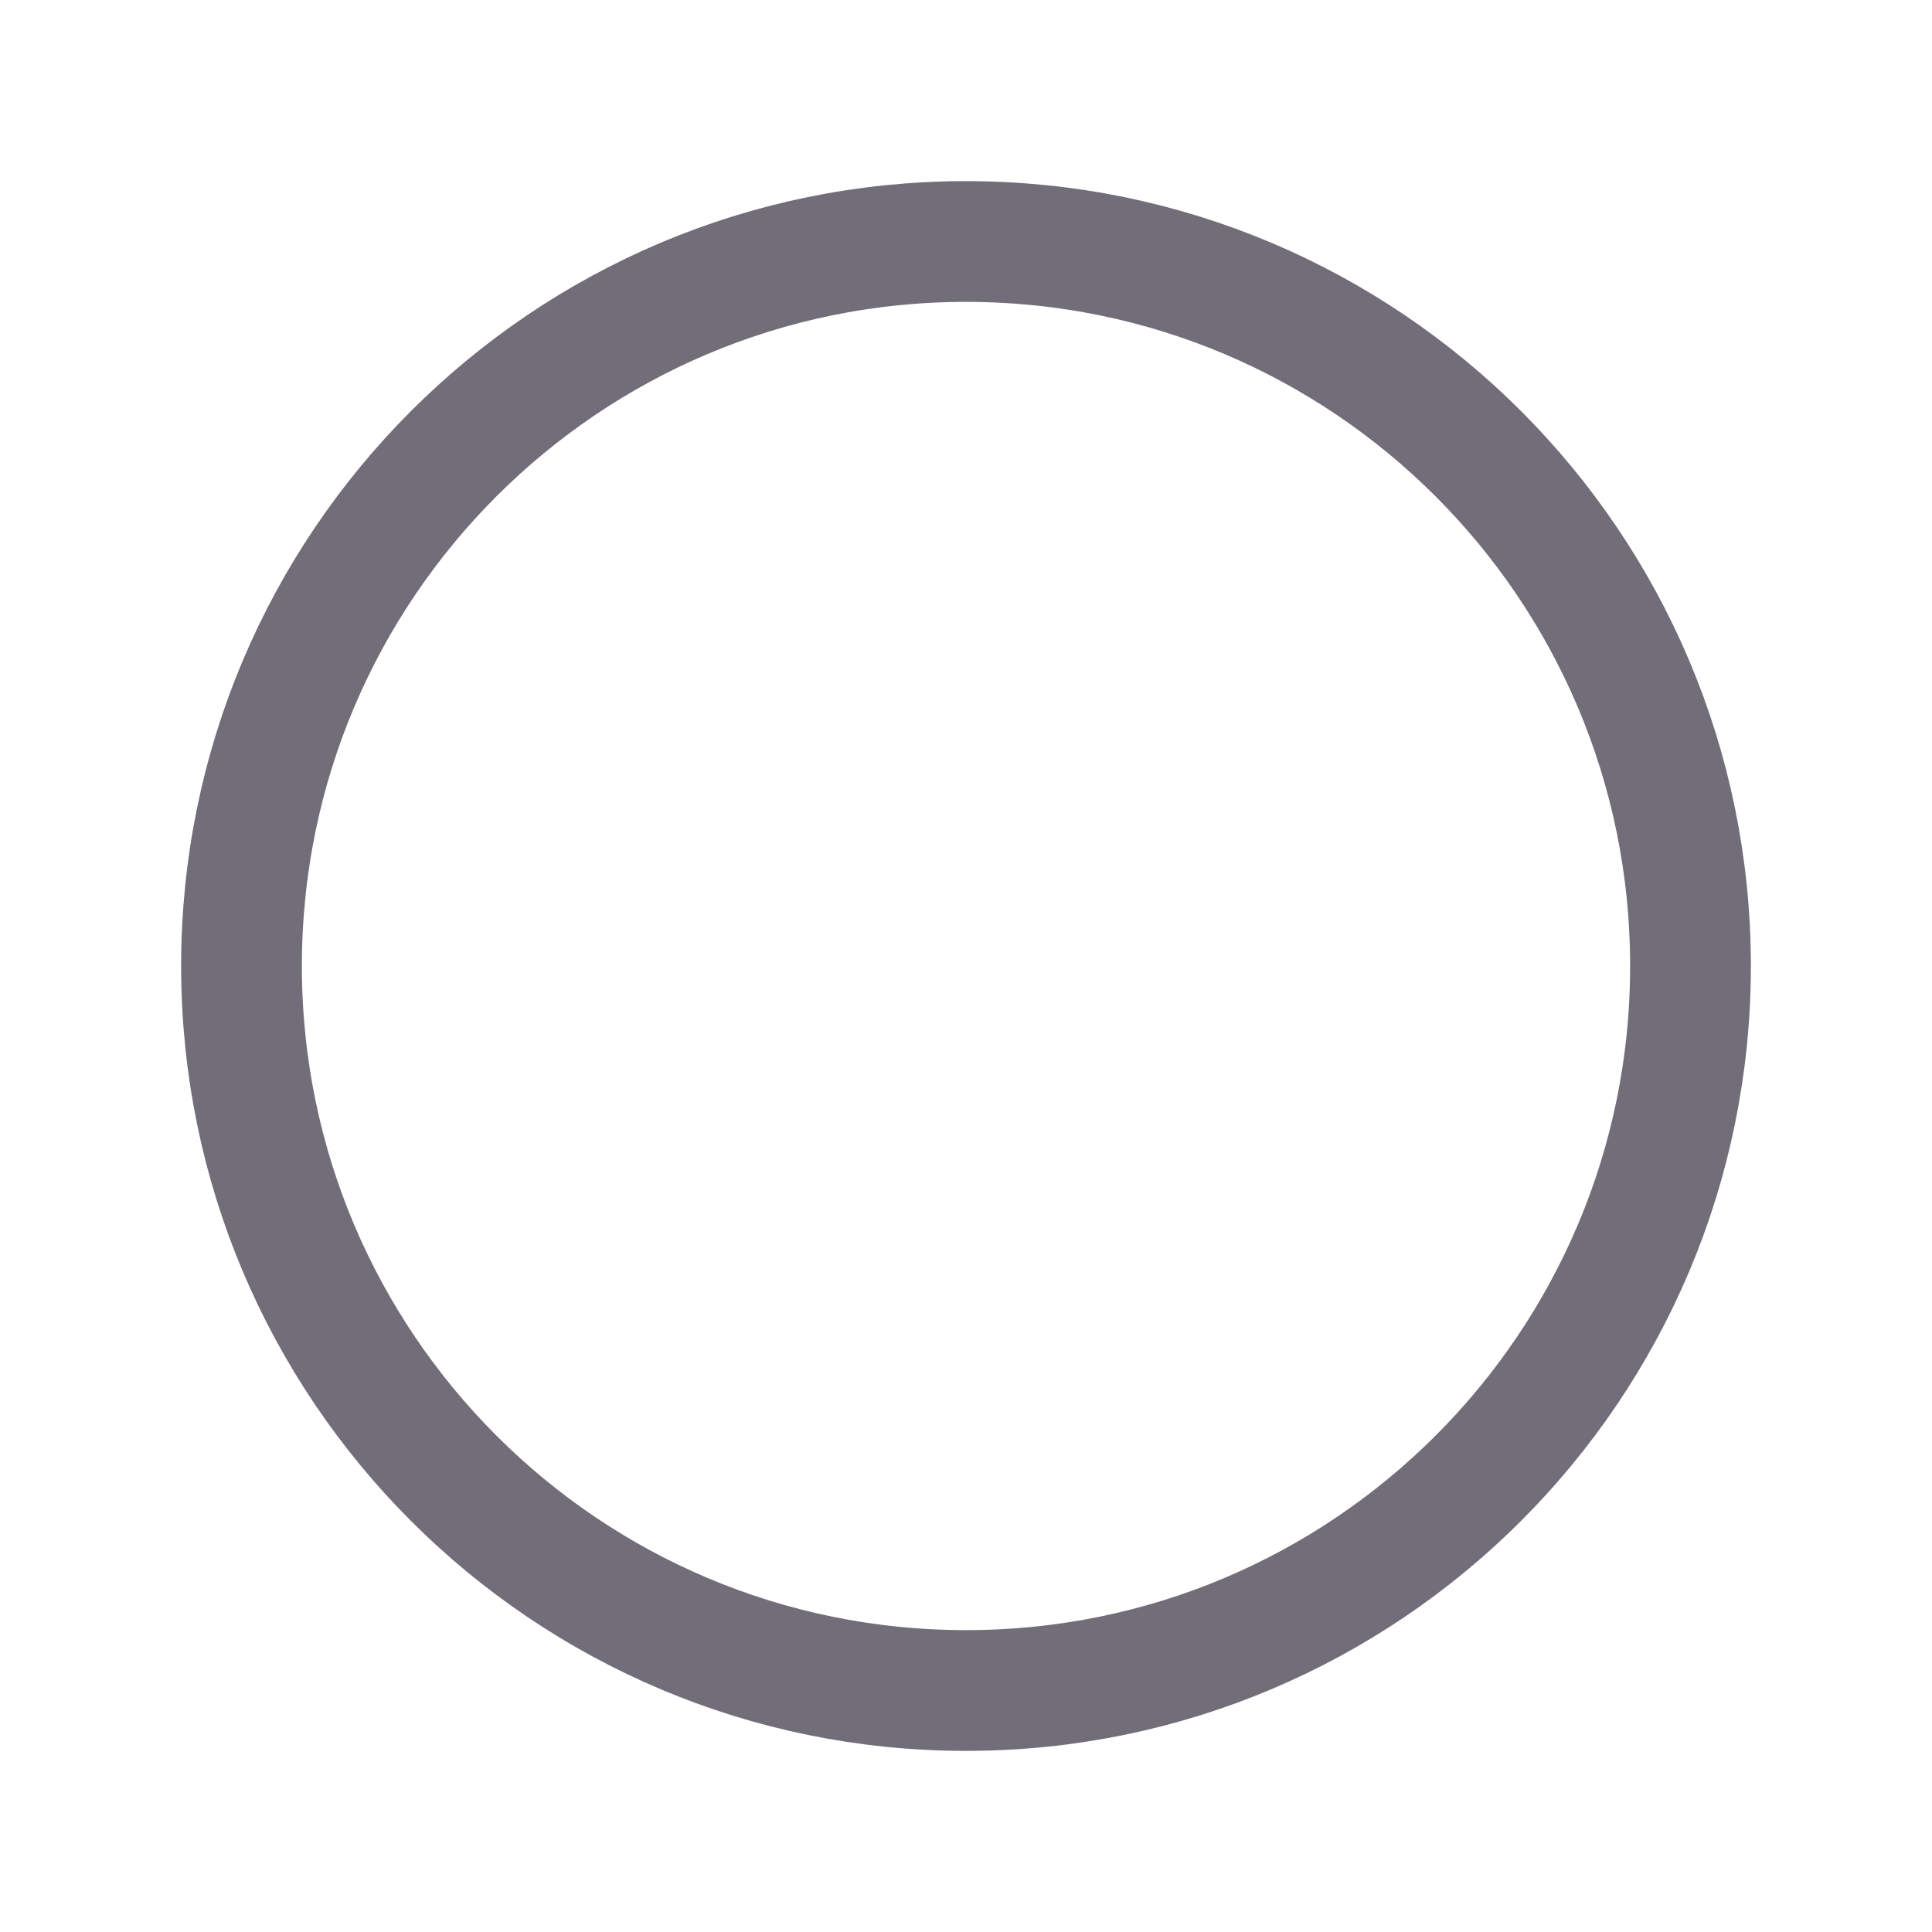
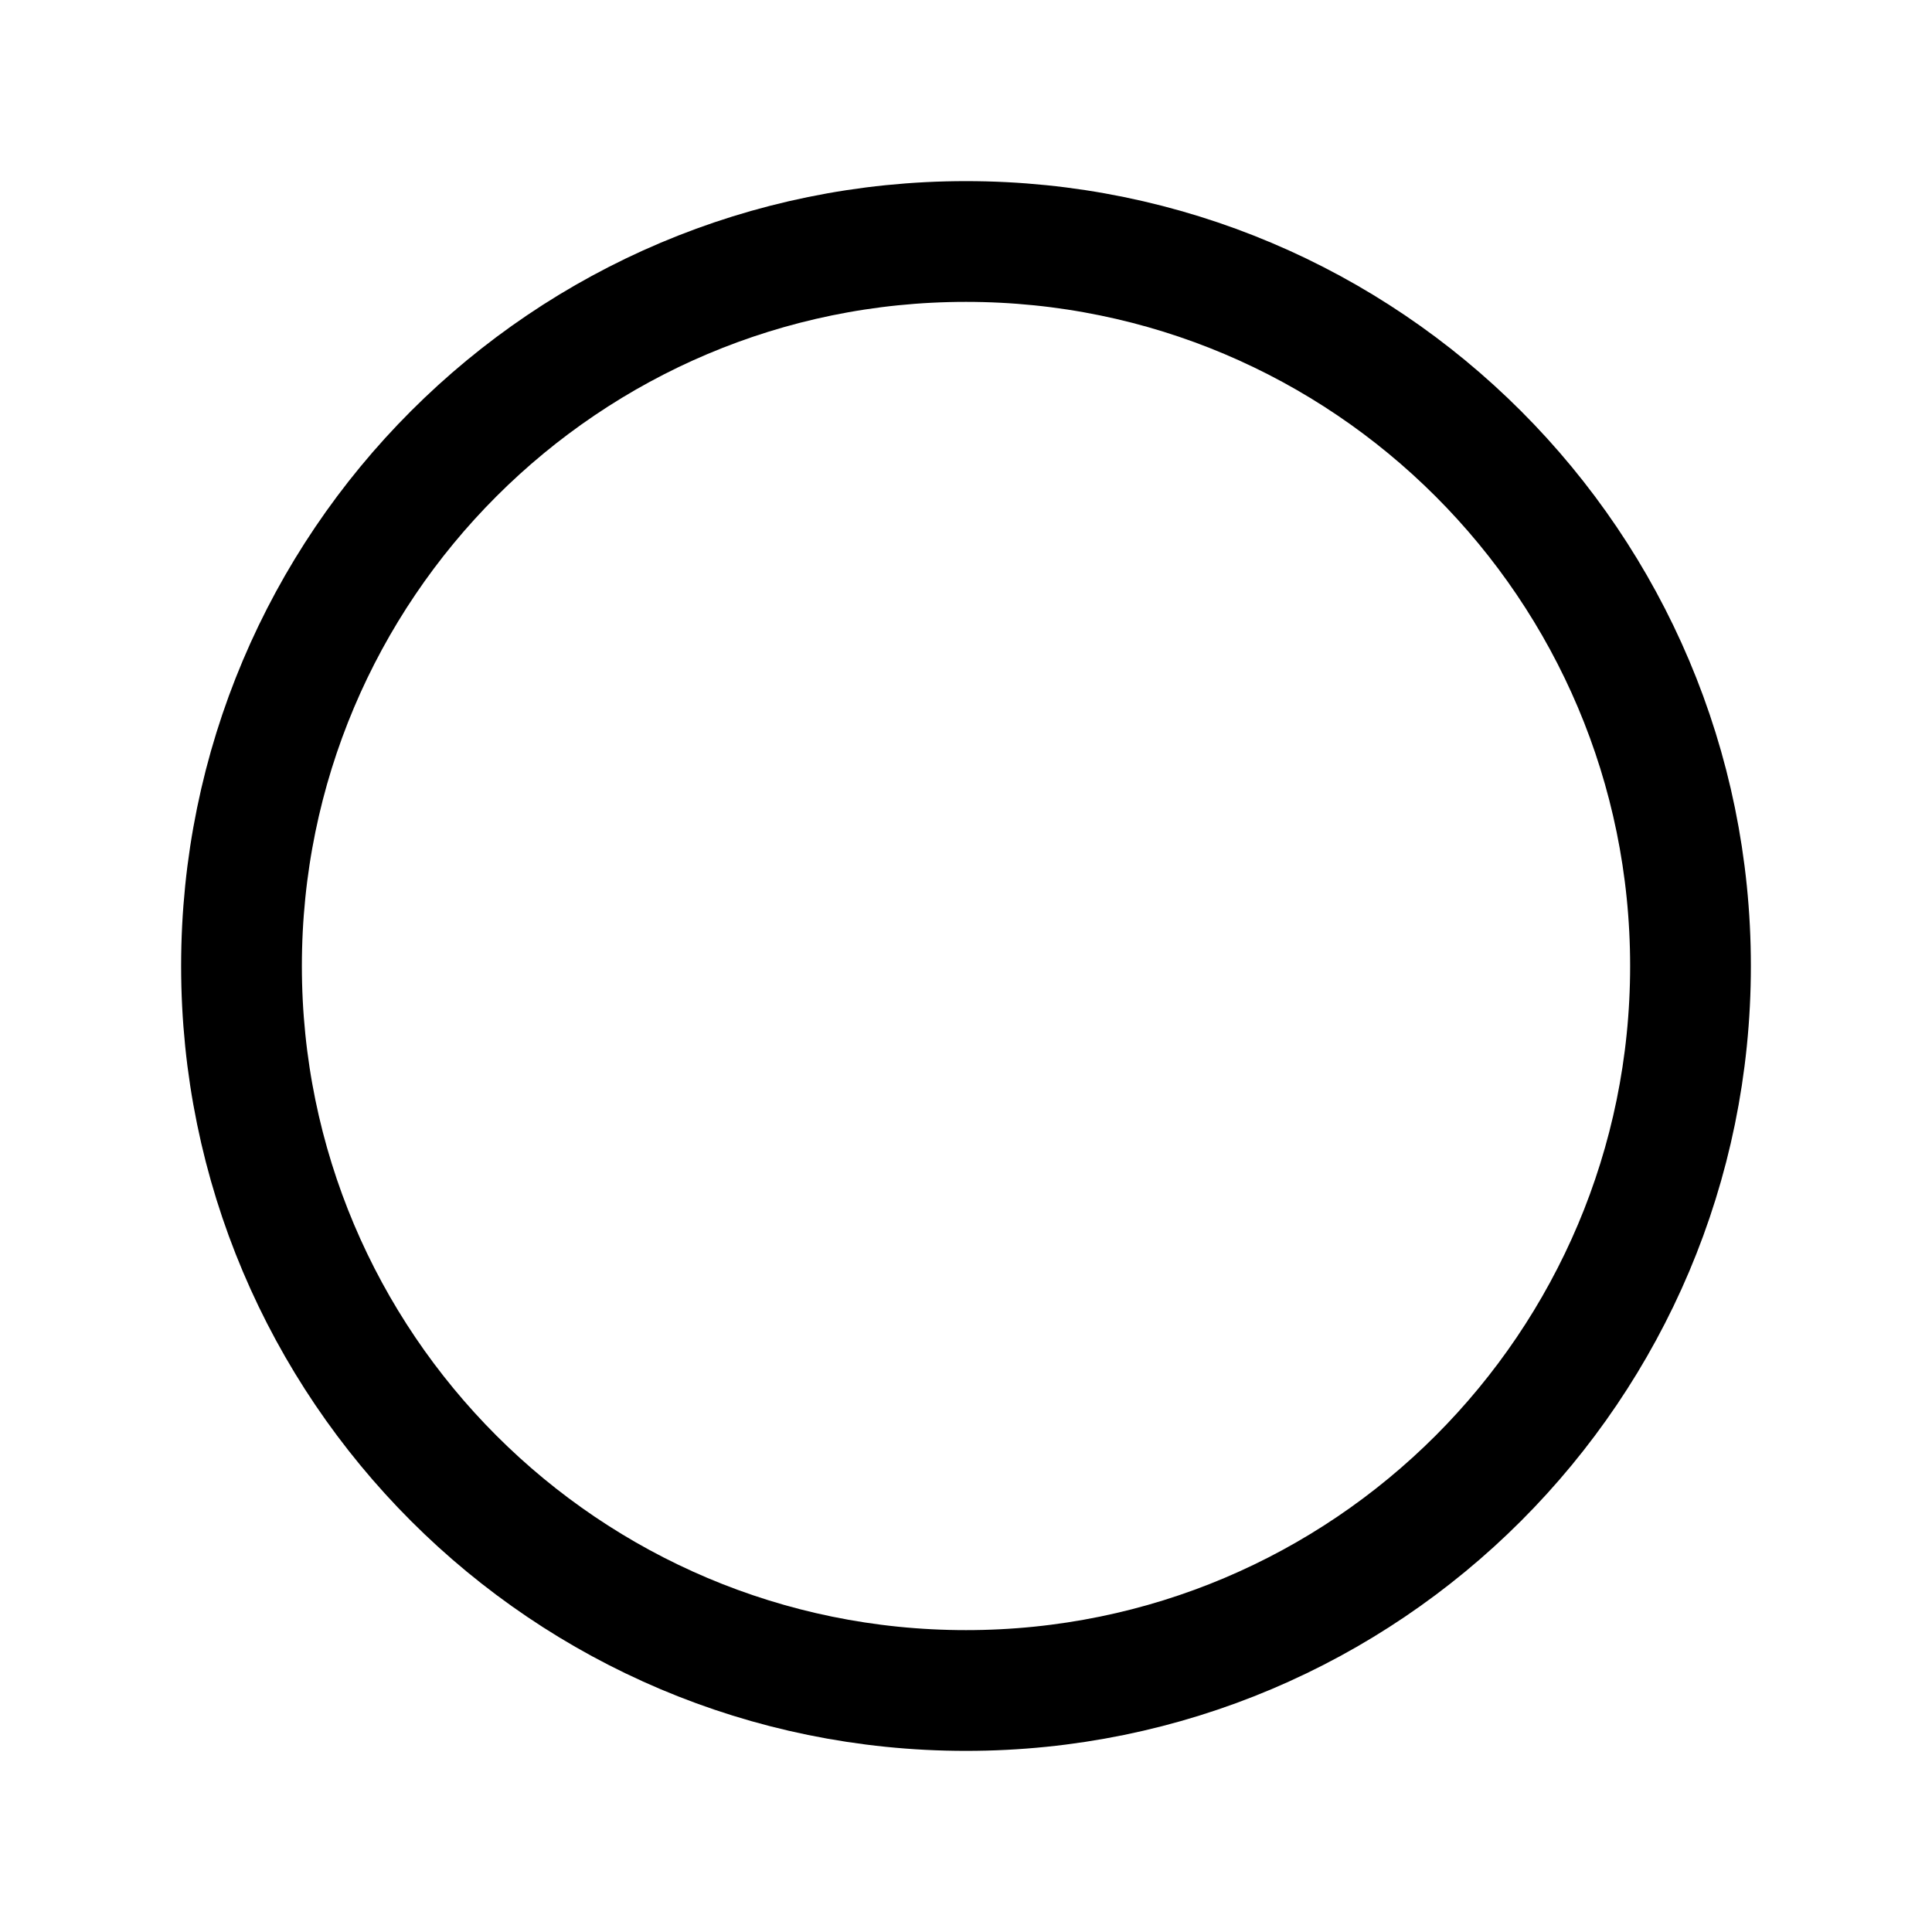
- <svg xmlns="http://www.w3.org/2000/svg" viewBox="0 0 24 24" fill="currentColor">
-   <path fill="none" stroke="rgba(47, 43, 61, 0.68)" stroke-linecap="round" stroke-linejoin="round" stroke-width="1.5" d="M3 12a9 9 0 1 0 18 0a9 9 0 1 0-18 0" />
+ <svg xmlns="http://www.w3.org/2000/svg" viewBox="0 0 24 24" width="1em" height="1em" fill="currentColor">
+   <path fill="none" stroke="currentColor" stroke-linecap="round" stroke-linejoin="round" stroke-width="1.5" d="M3 12a9 9 0 1 0 18 0a9 9 0 1 0-18 0" />
</svg>
